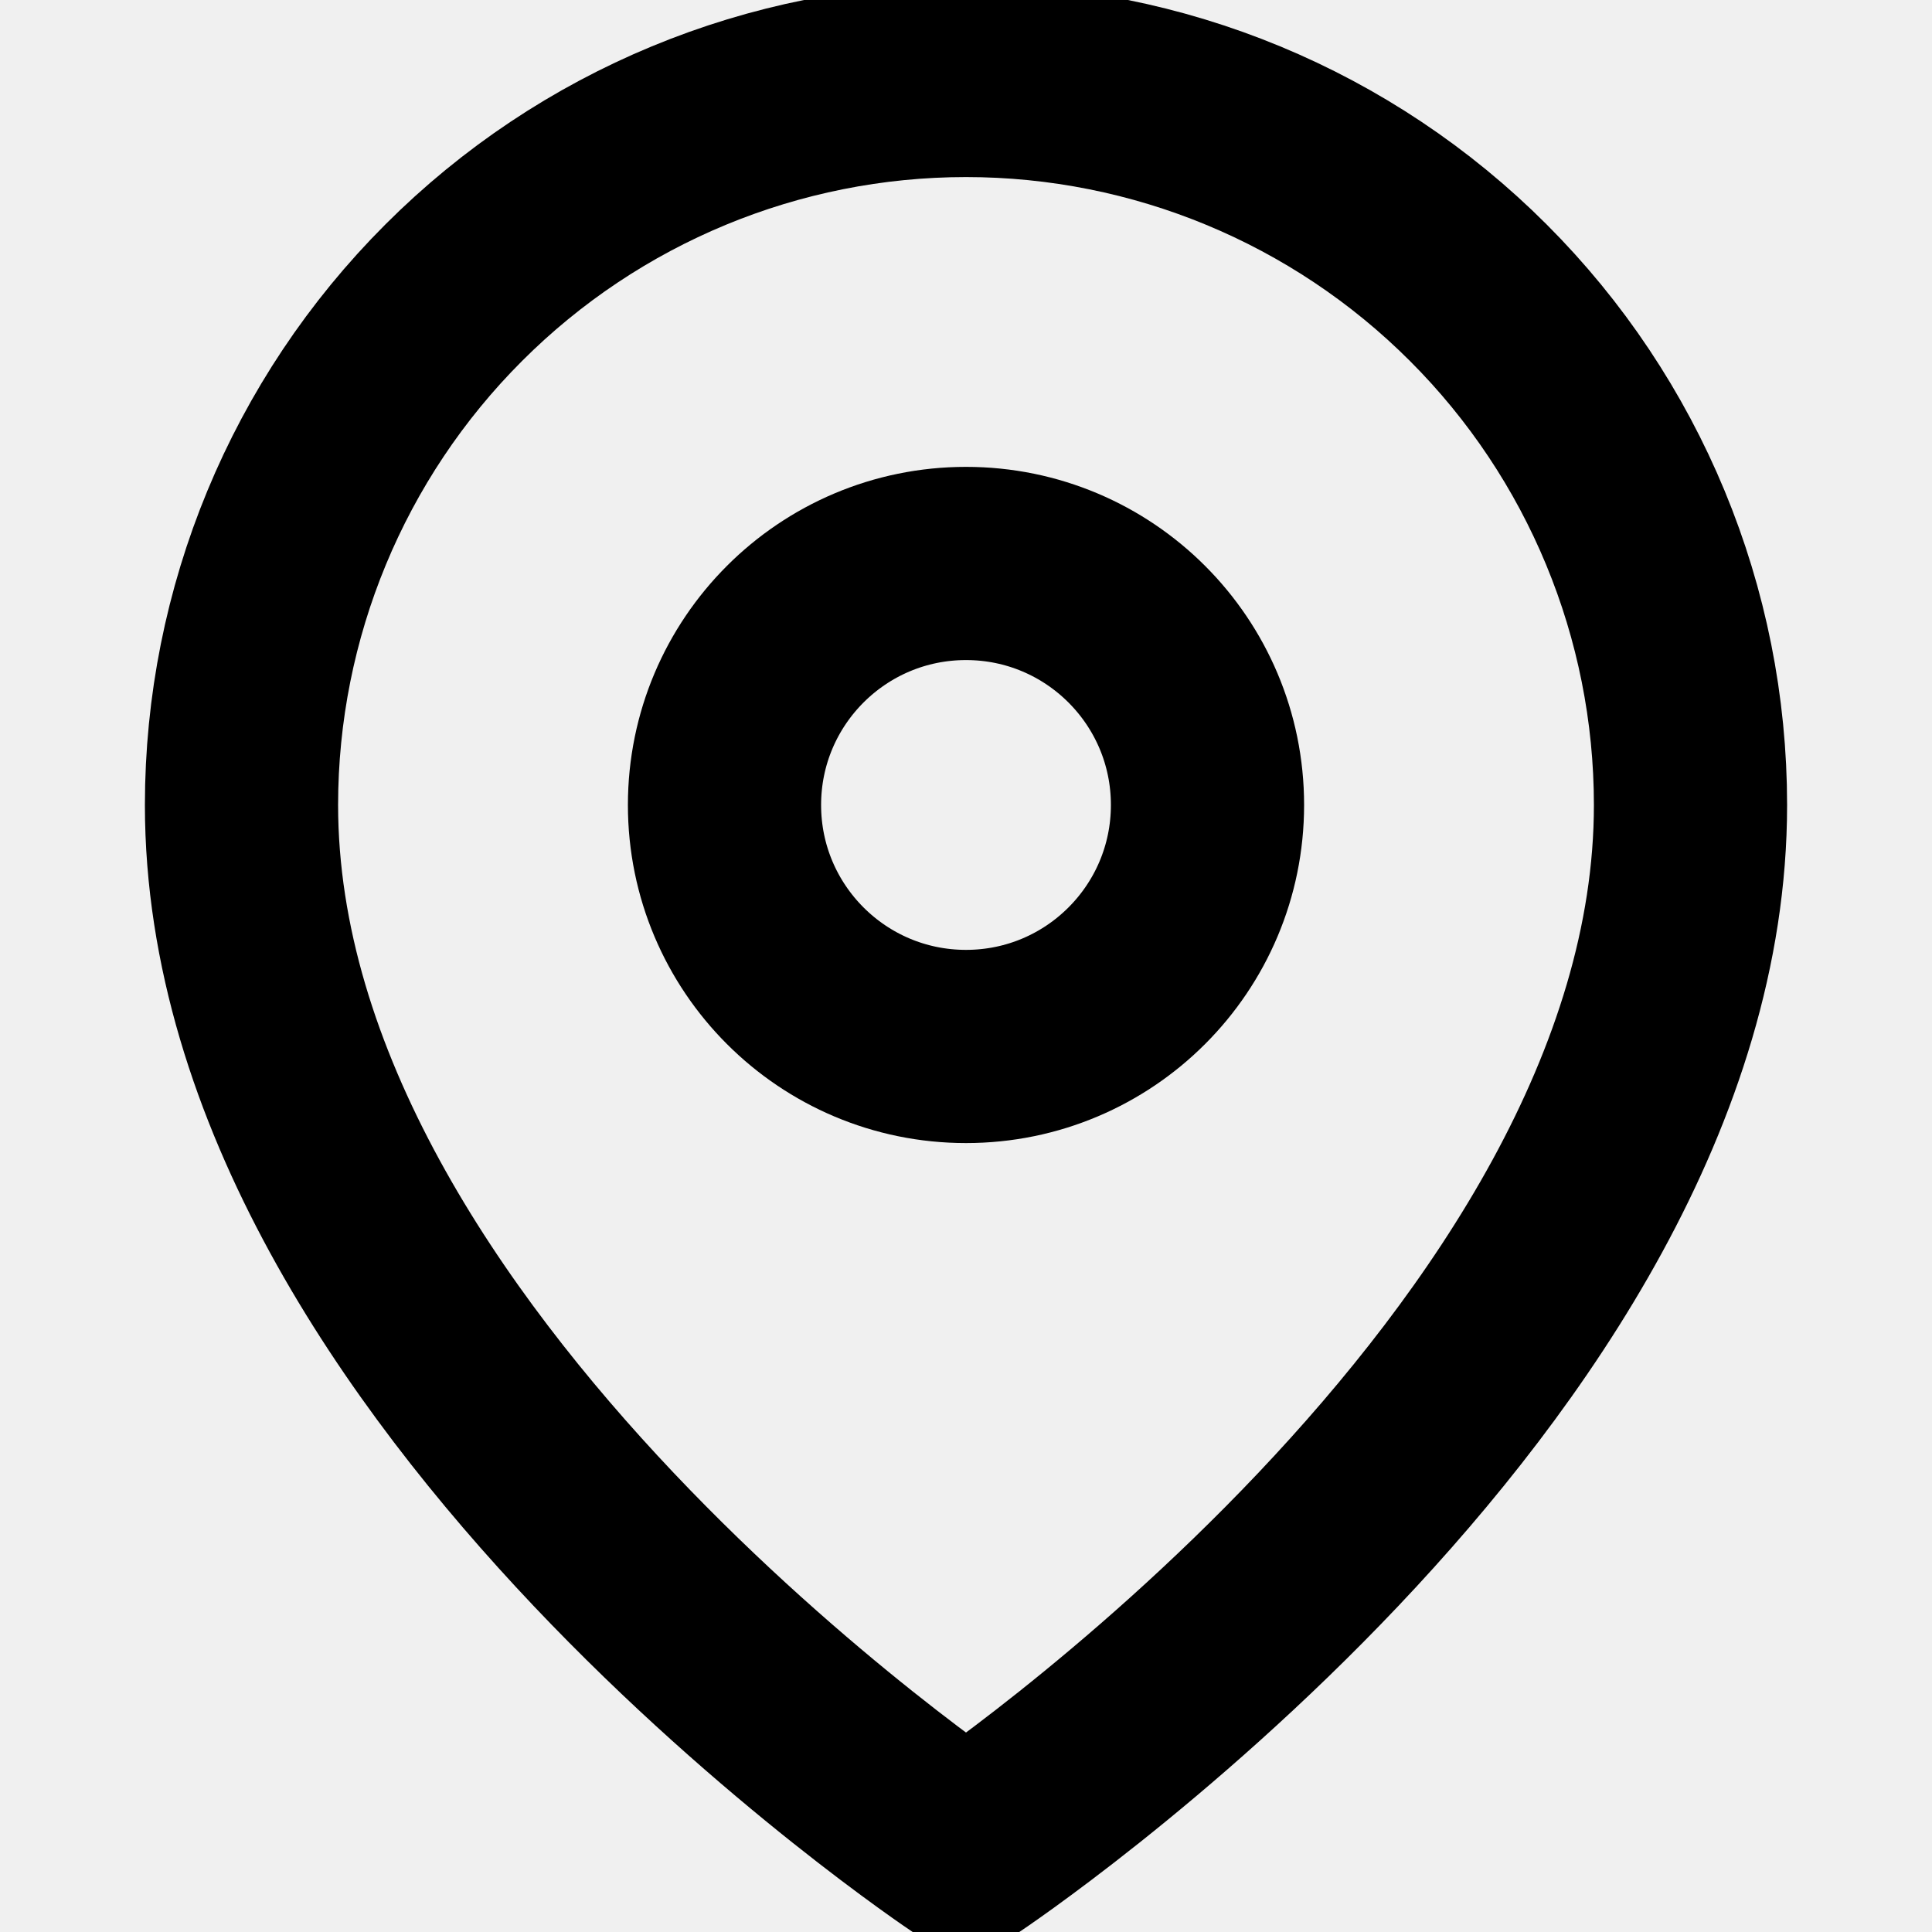
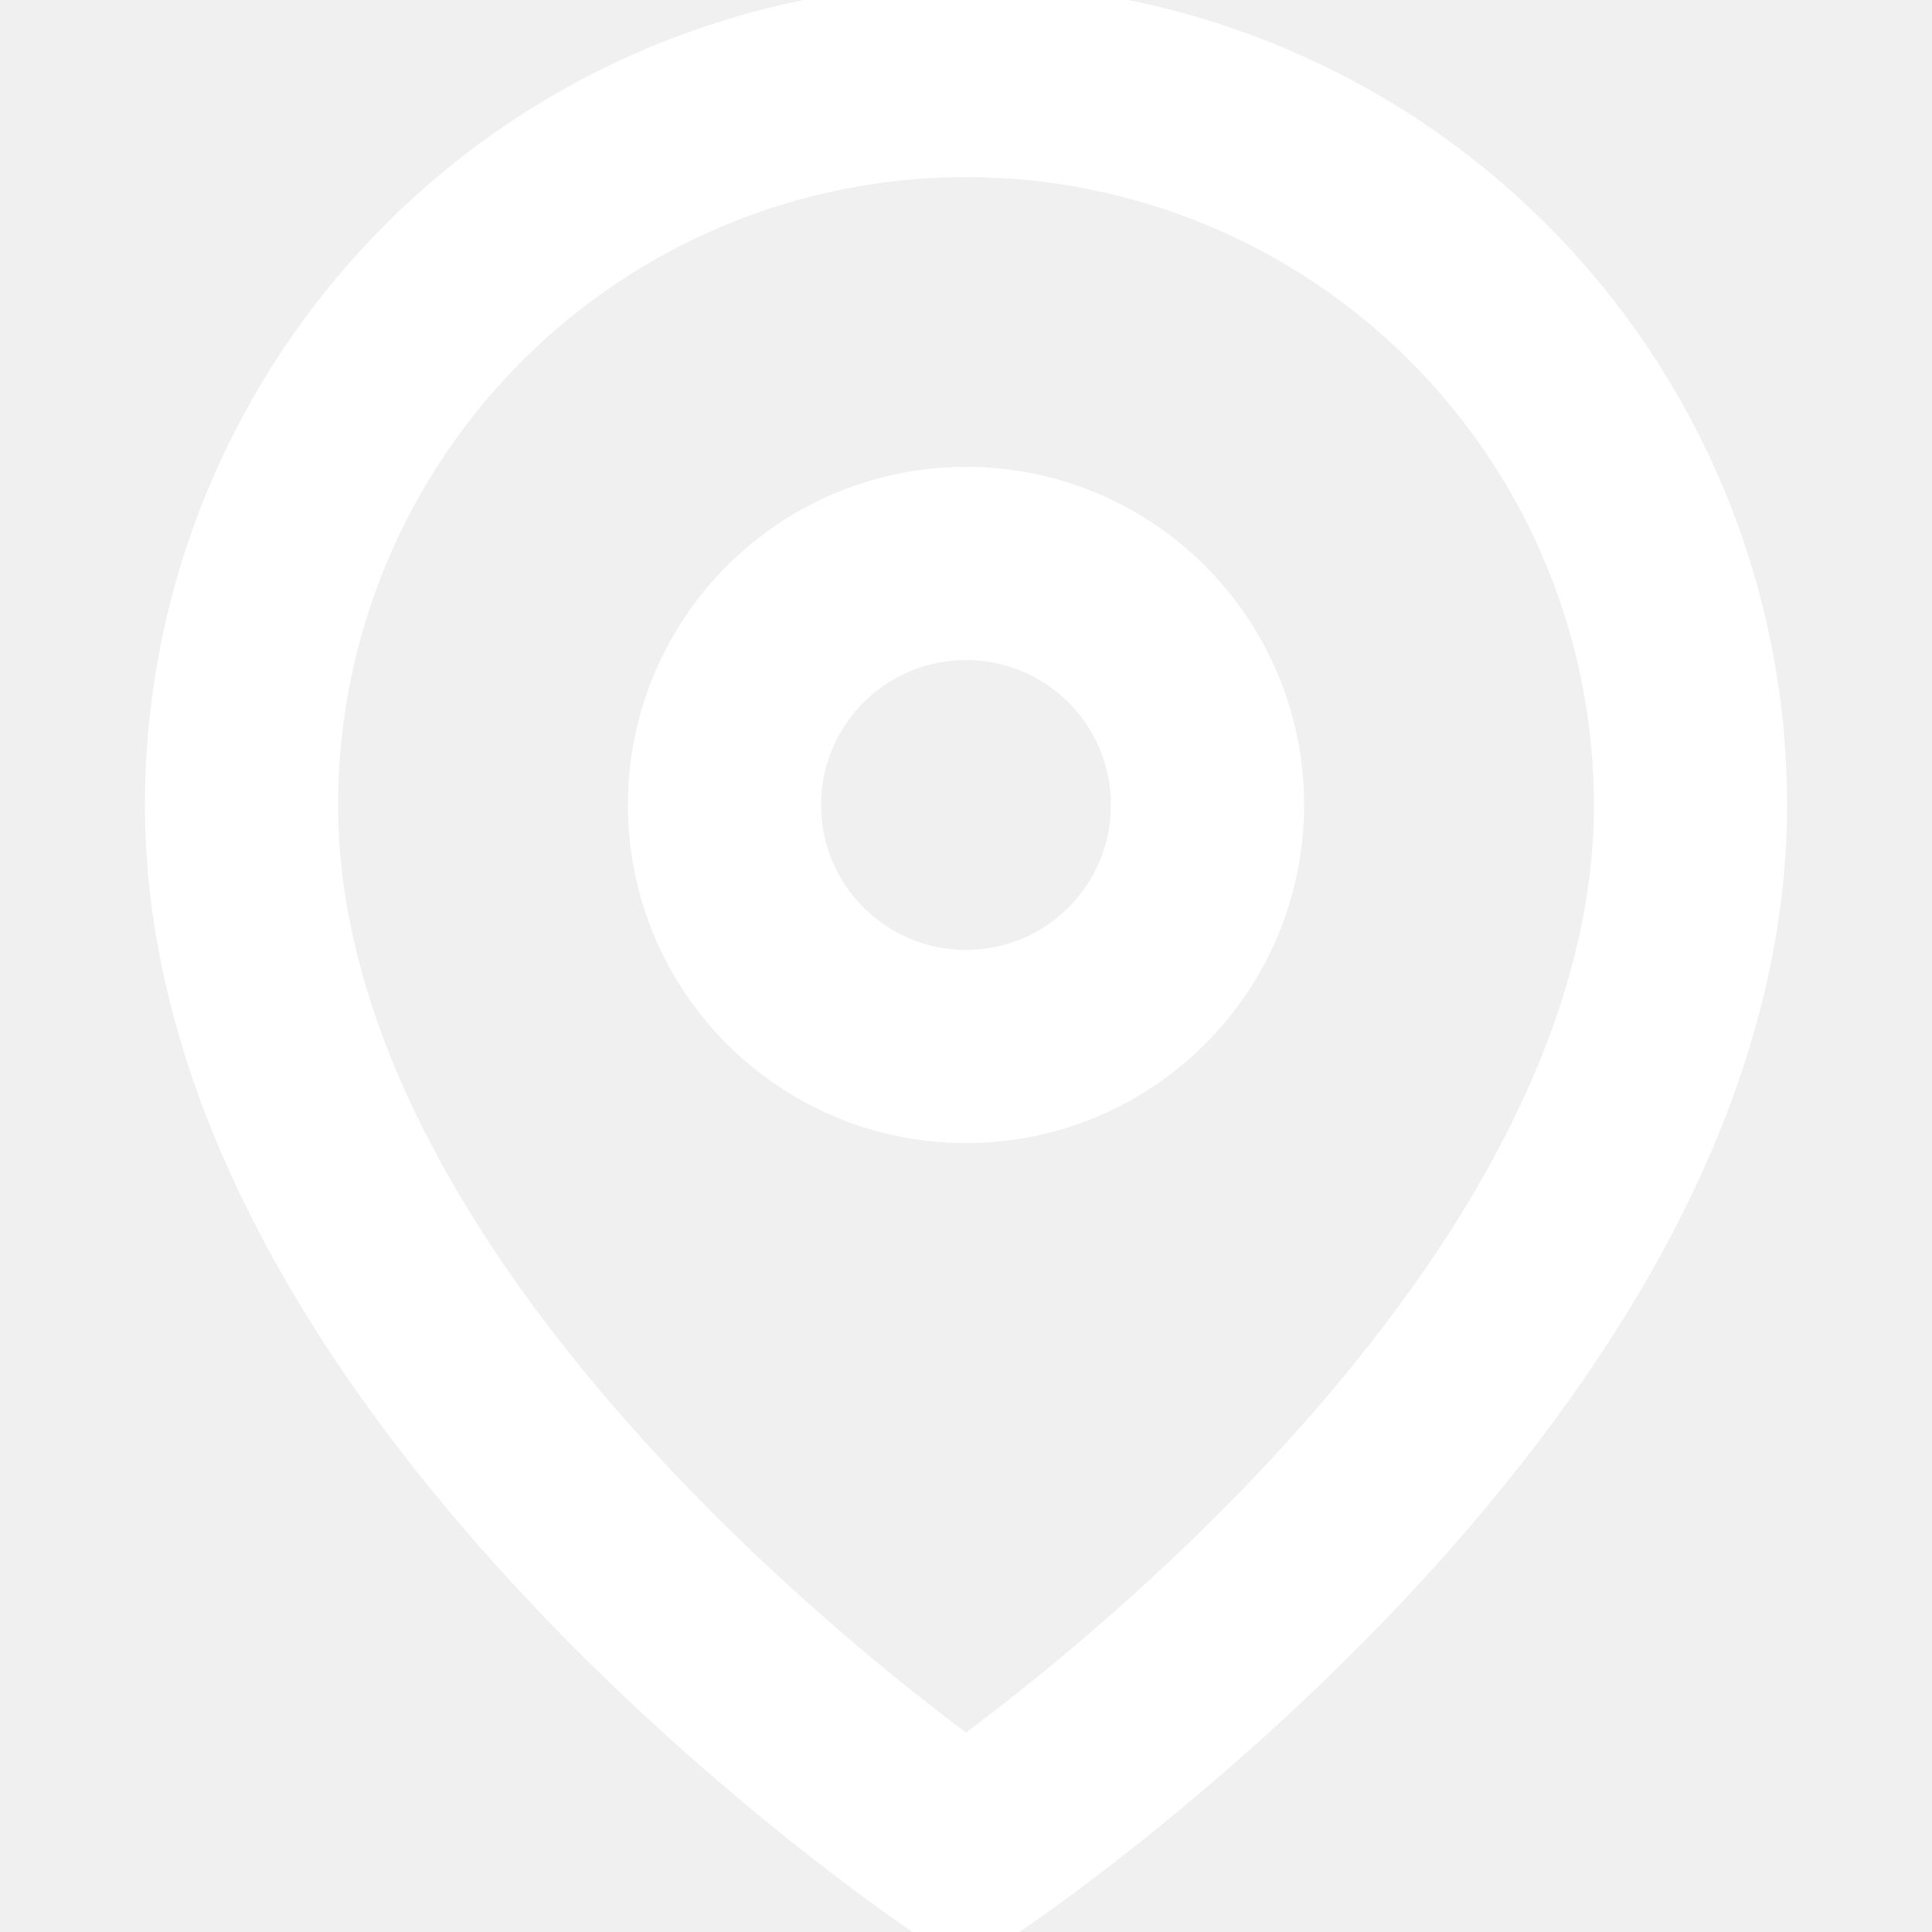
<svg xmlns="http://www.w3.org/2000/svg" width="20" height="20" viewBox="0 0 20 20" fill="none">
  <g id="map-pin" clip-path="url(#clip0_2573_2124)">
-     <path id="Vector" d="M17.5 8.333C17.5 14.166 10 19.166 10 19.166C10 19.166 2.5 14.166 2.5 8.333C2.5 6.344 3.29 4.436 4.697 3.03C6.103 1.623 8.011 0.833 10 0.833C11.989 0.833 13.897 1.623 15.303 3.03C16.71 4.436 17.5 6.344 17.5 8.333Z" stroke="black" stroke-width="2" stroke-linecap="round" stroke-linejoin="round" />
-     <path id="Vector_2" d="M10 10.833C11.381 10.833 12.5 9.714 12.5 8.333C12.5 6.952 11.381 5.833 10 5.833C8.619 5.833 7.5 6.952 7.5 8.333C7.5 9.714 8.619 10.833 10 10.833Z" stroke="black" stroke-width="2" stroke-linecap="round" stroke-linejoin="round" />
+     <path id="Vector" d="M17.5 8.333C17.5 14.166 10 19.166 10 19.166C10 19.166 2.5 14.166 2.5 8.333C2.5 6.344 3.29 4.436 4.697 3.03C6.103 1.623 8.011 0.833 10 0.833C11.989 0.833 13.897 1.623 15.303 3.03C16.71 4.436 17.5 6.344 17.5 8.333Z" stroke="white" stroke-width="2" stroke-linecap="round" stroke-linejoin="round" />
+     <path id="Vector_2" d="M10 10.833C11.381 10.833 12.5 9.714 12.5 8.333C12.5 6.952 11.381 5.833 10 5.833C8.619 5.833 7.5 6.952 7.5 8.333C7.5 9.714 8.619 10.833 10 10.833Z" stroke="white" stroke-width="2" stroke-linecap="round" stroke-linejoin="round" />
  </g>
  <defs>
    <clipPath id="clip0_2573_2124">
      <rect width="20" height="20" fill="white" />
    </clipPath>
  </defs>
</svg>
